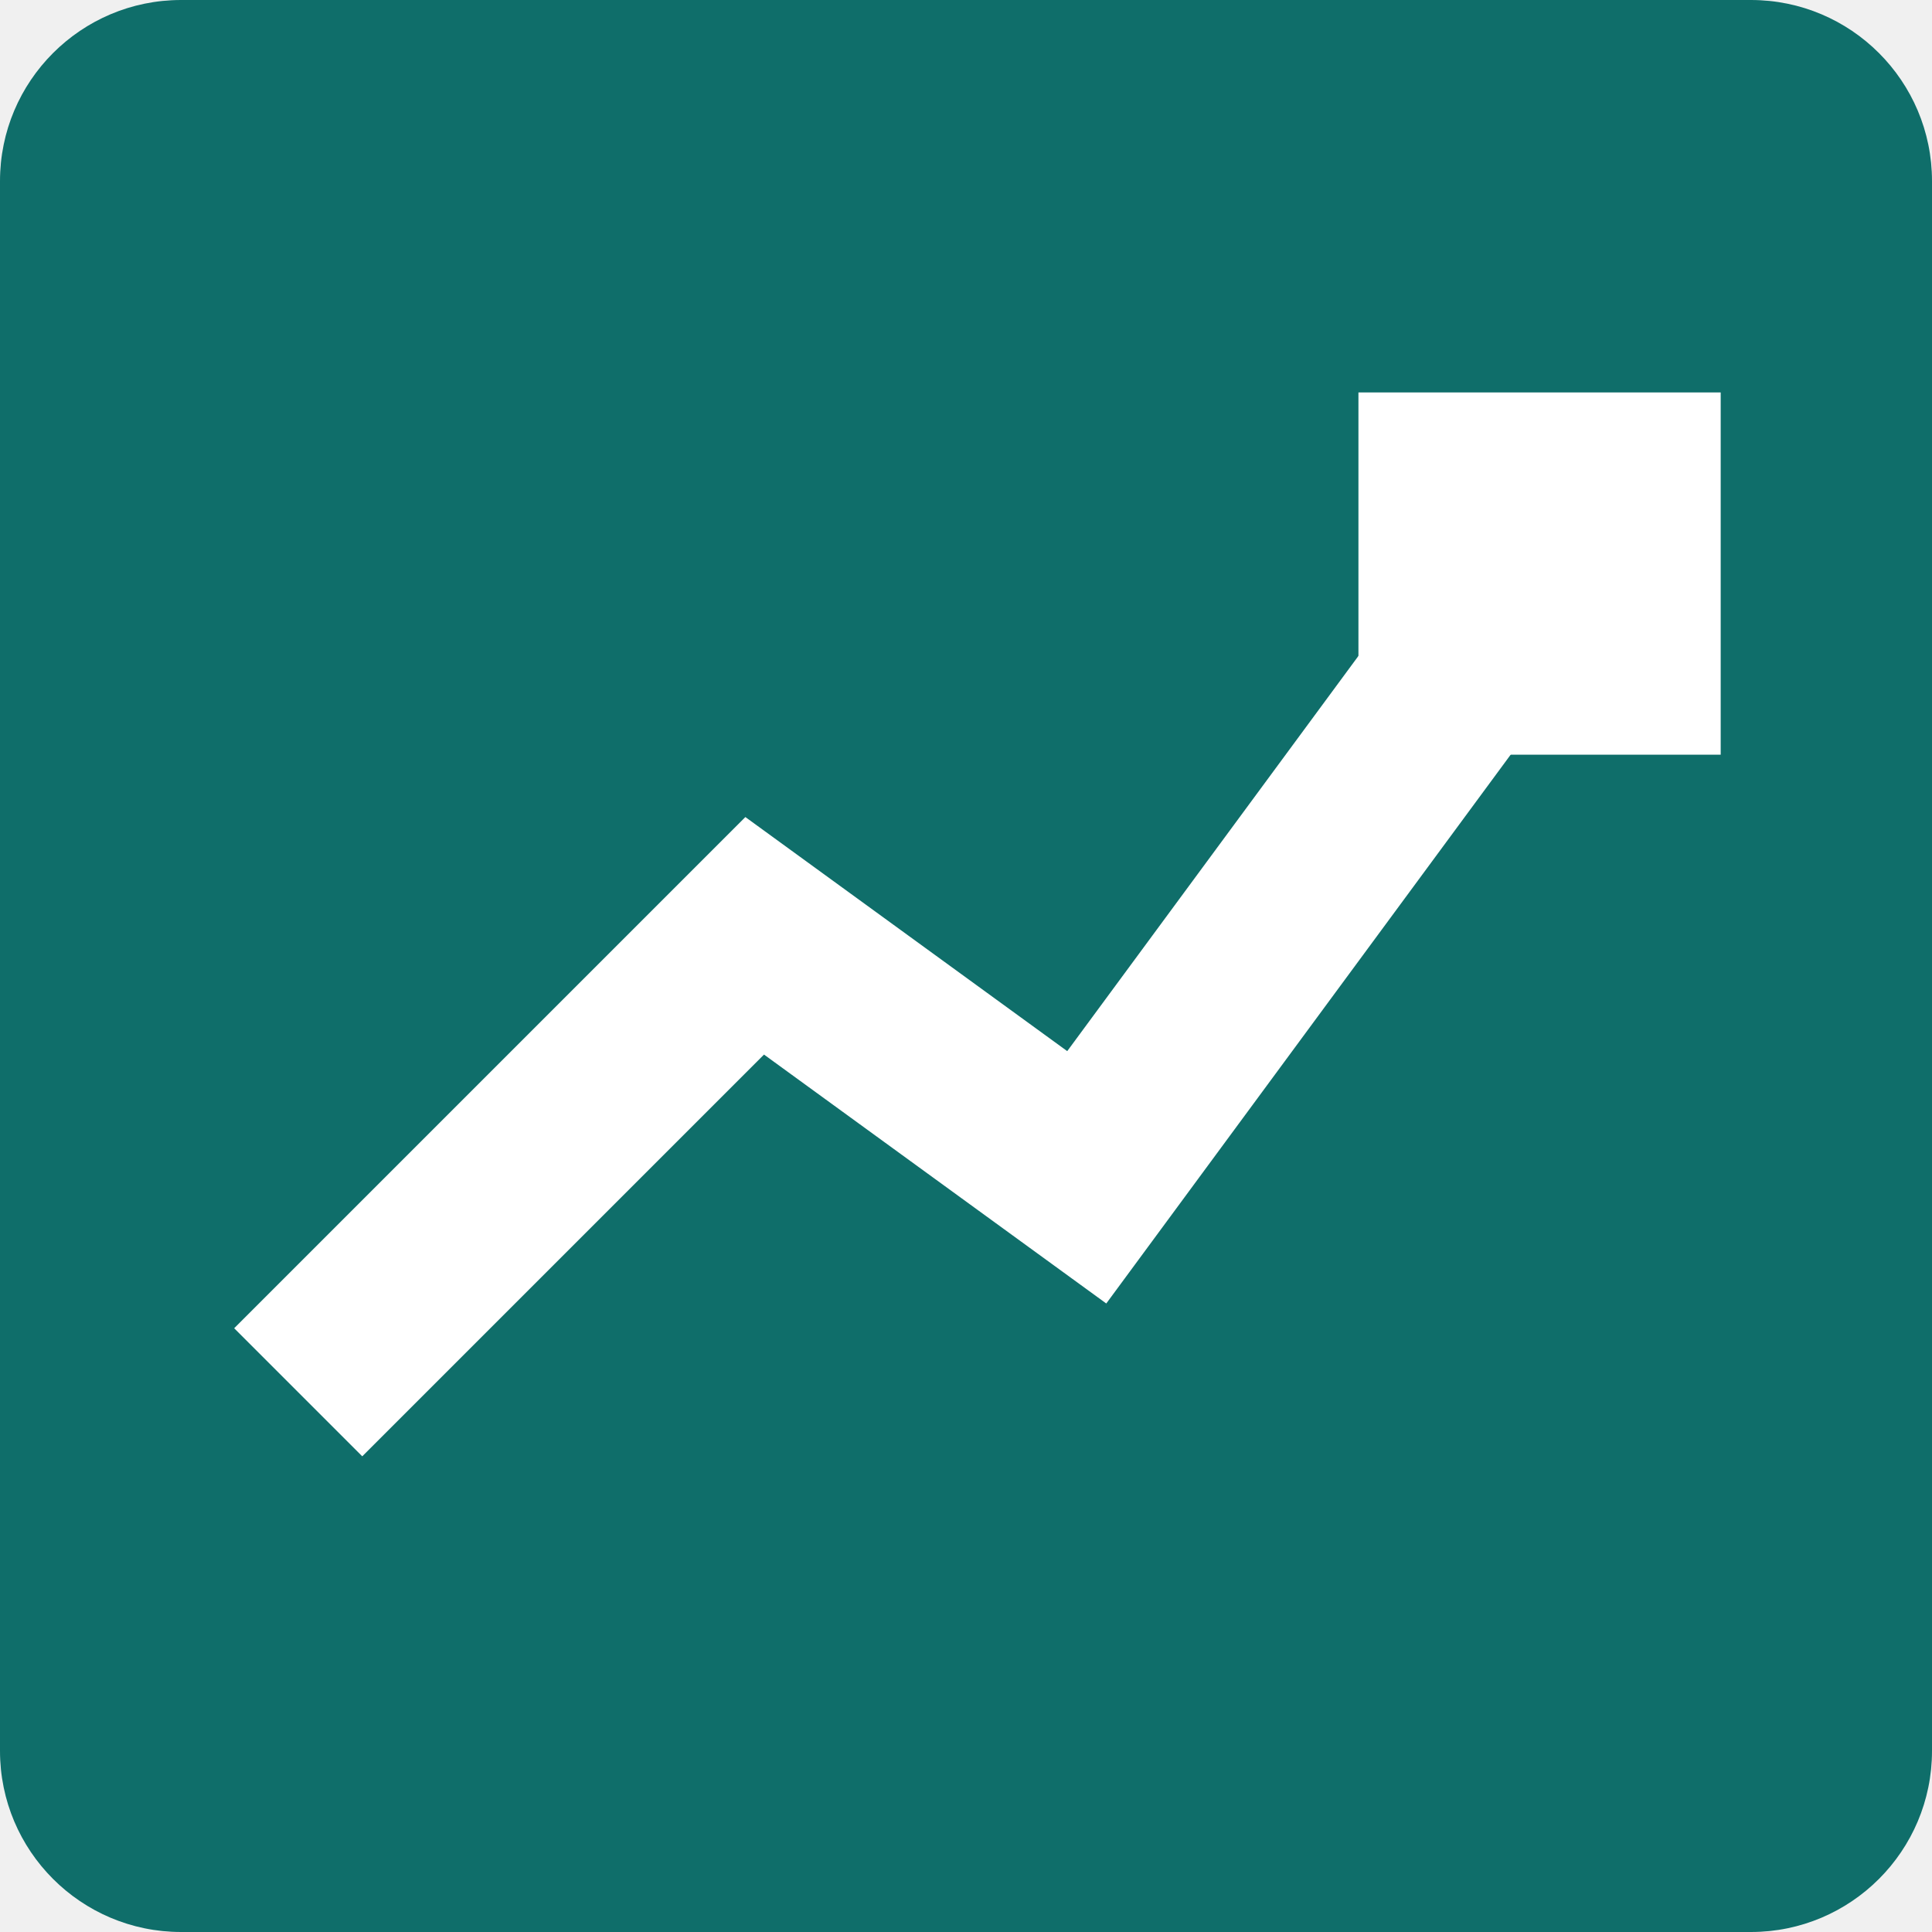
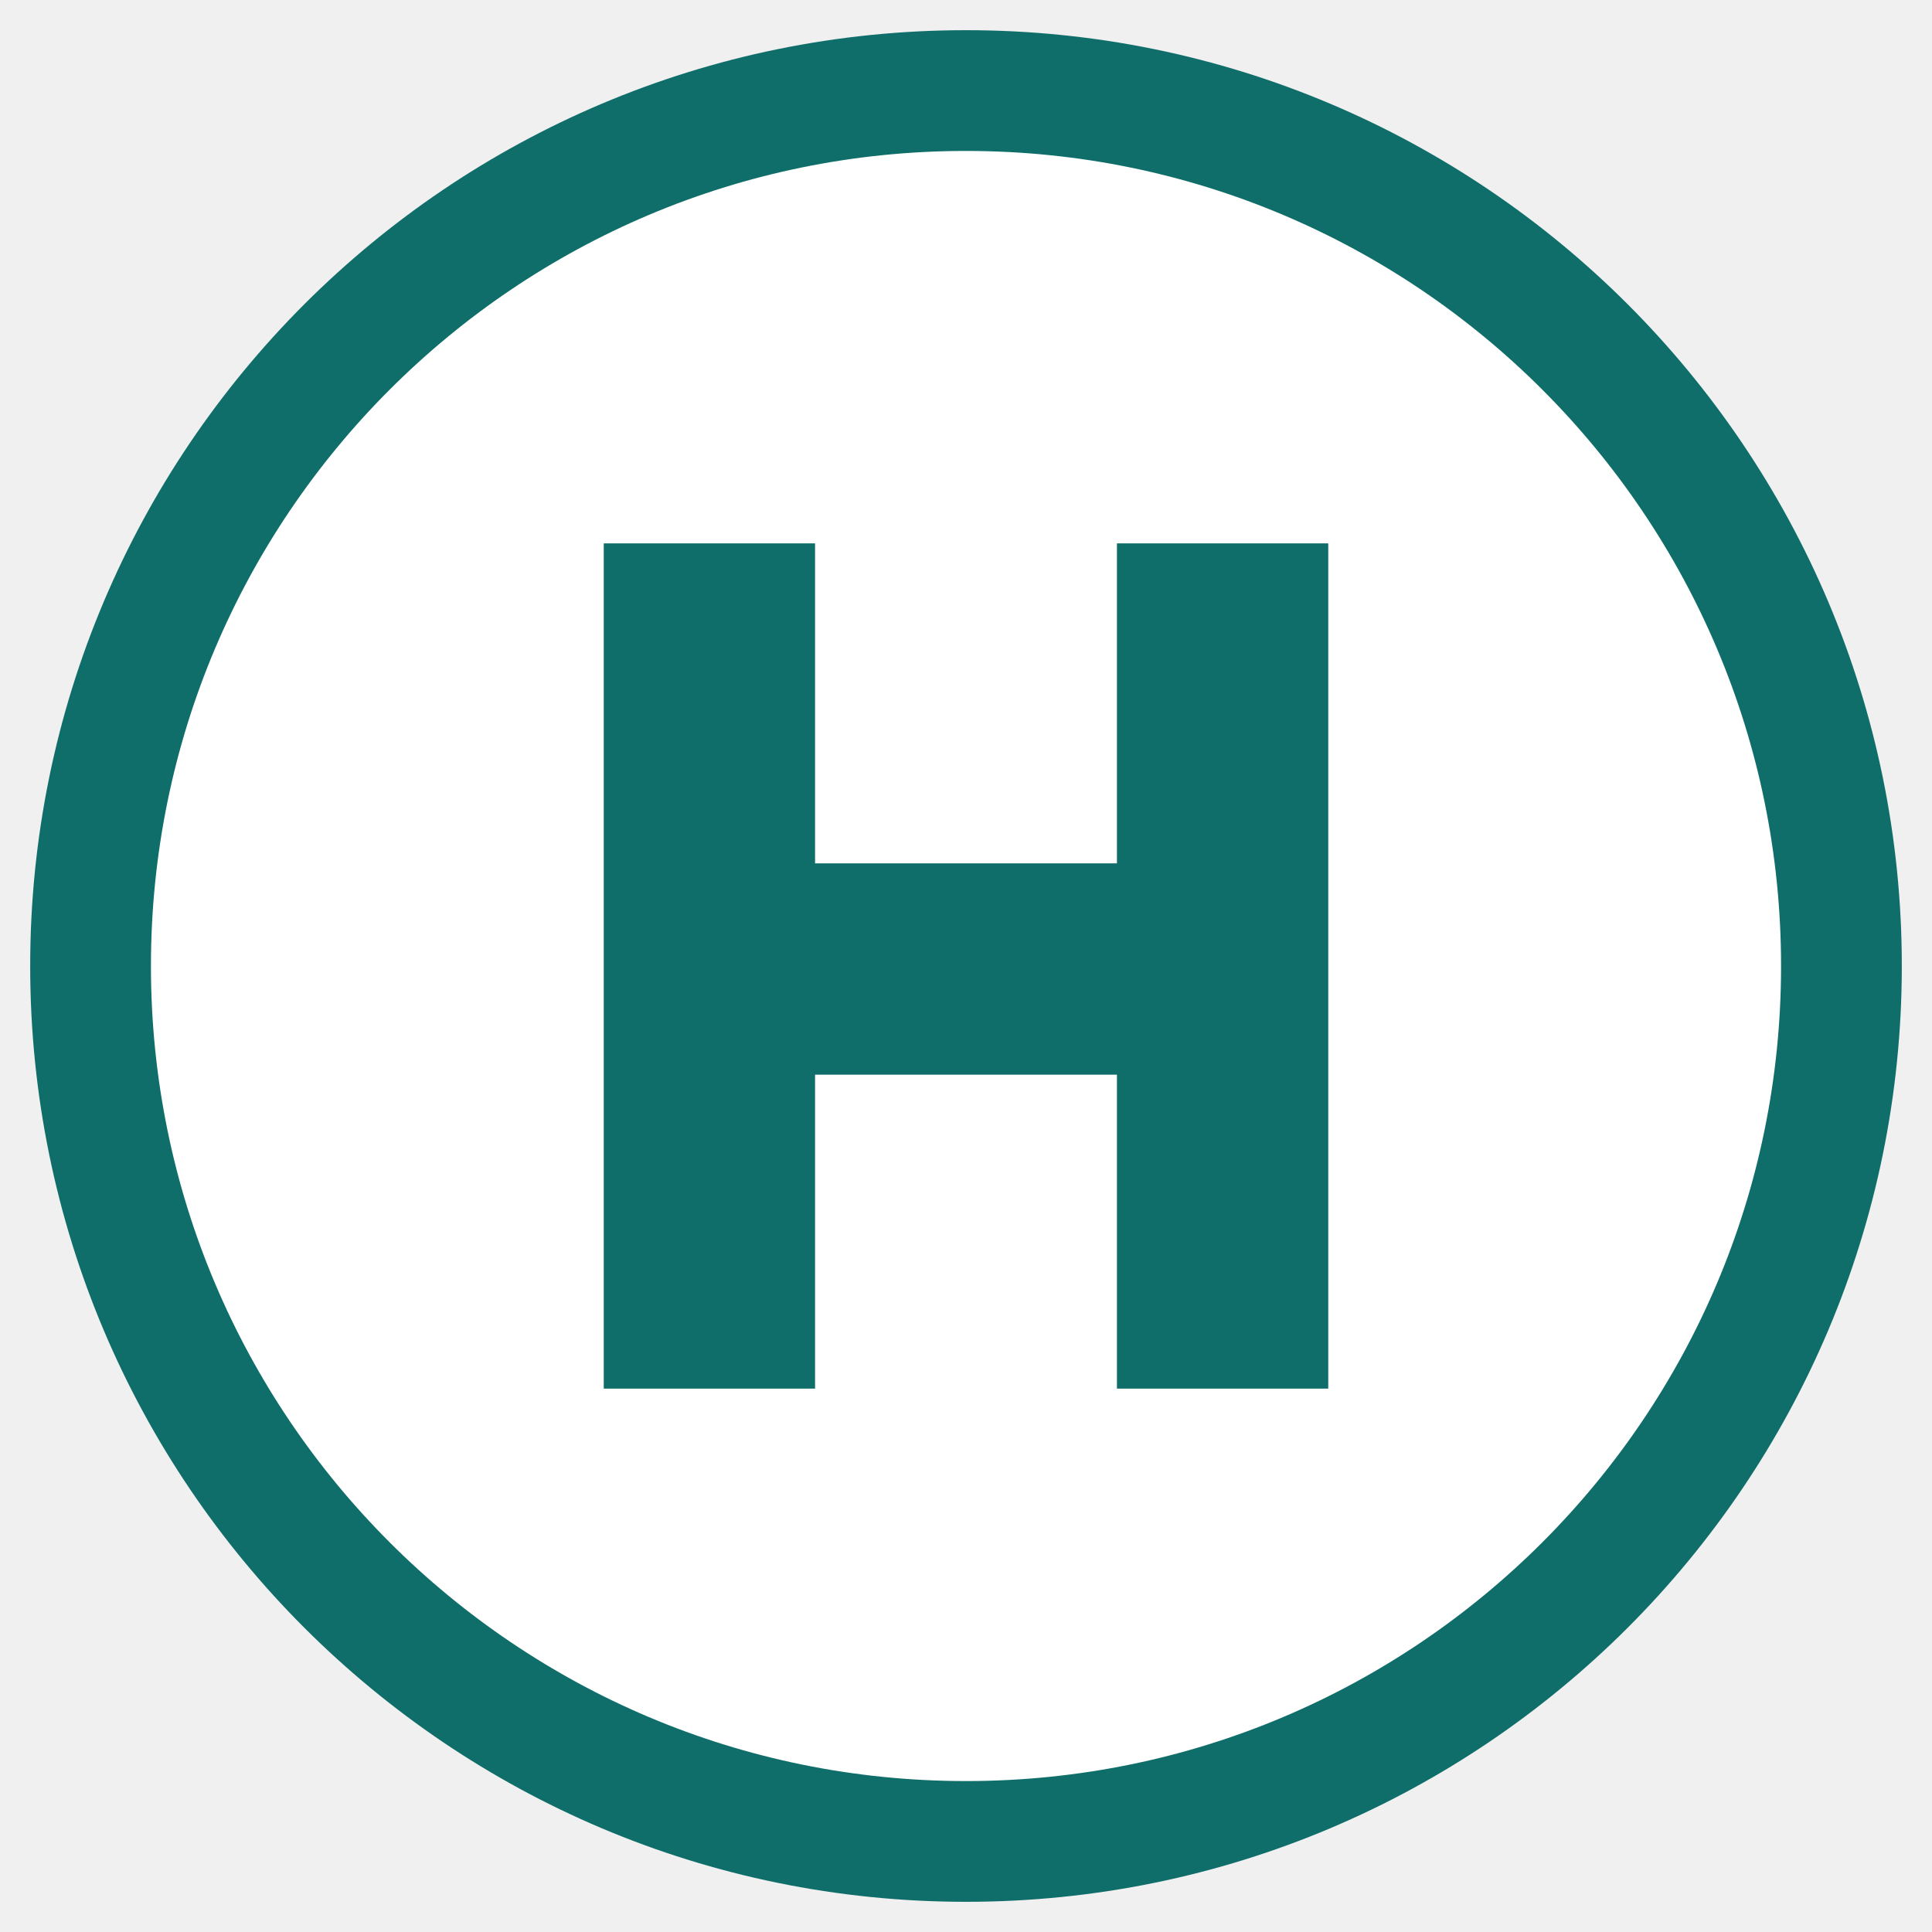
<svg xmlns="http://www.w3.org/2000/svg" viewBox="0 0 32 32" width="32" height="32" role="img" aria-label="Hoitovirta">
-   <rect width="32" height="32" rx="3" fill="#0F6E6A" />
-   <path d="M6 22 L12.5 15.5 L18 19.5 L25 10" fill="none" stroke="#FFFFFF" stroke-width="3" stroke-linejoin="miter" stroke-linecap="square" />
-   <rect x="22.5" y="6.5" width="6" height="6" fill="#FFFFFF" />
+   <circle cx="16" cy="16" r="14.5" fill="#FFFFFF" stroke="#0F6E6A" stroke-width="2" />
+   <path d="M10 9h3.5v5.3h5V9H22v14h-3.5v-5.2h-5V23H10z" fill="#0F6E6A" />
</svg>
